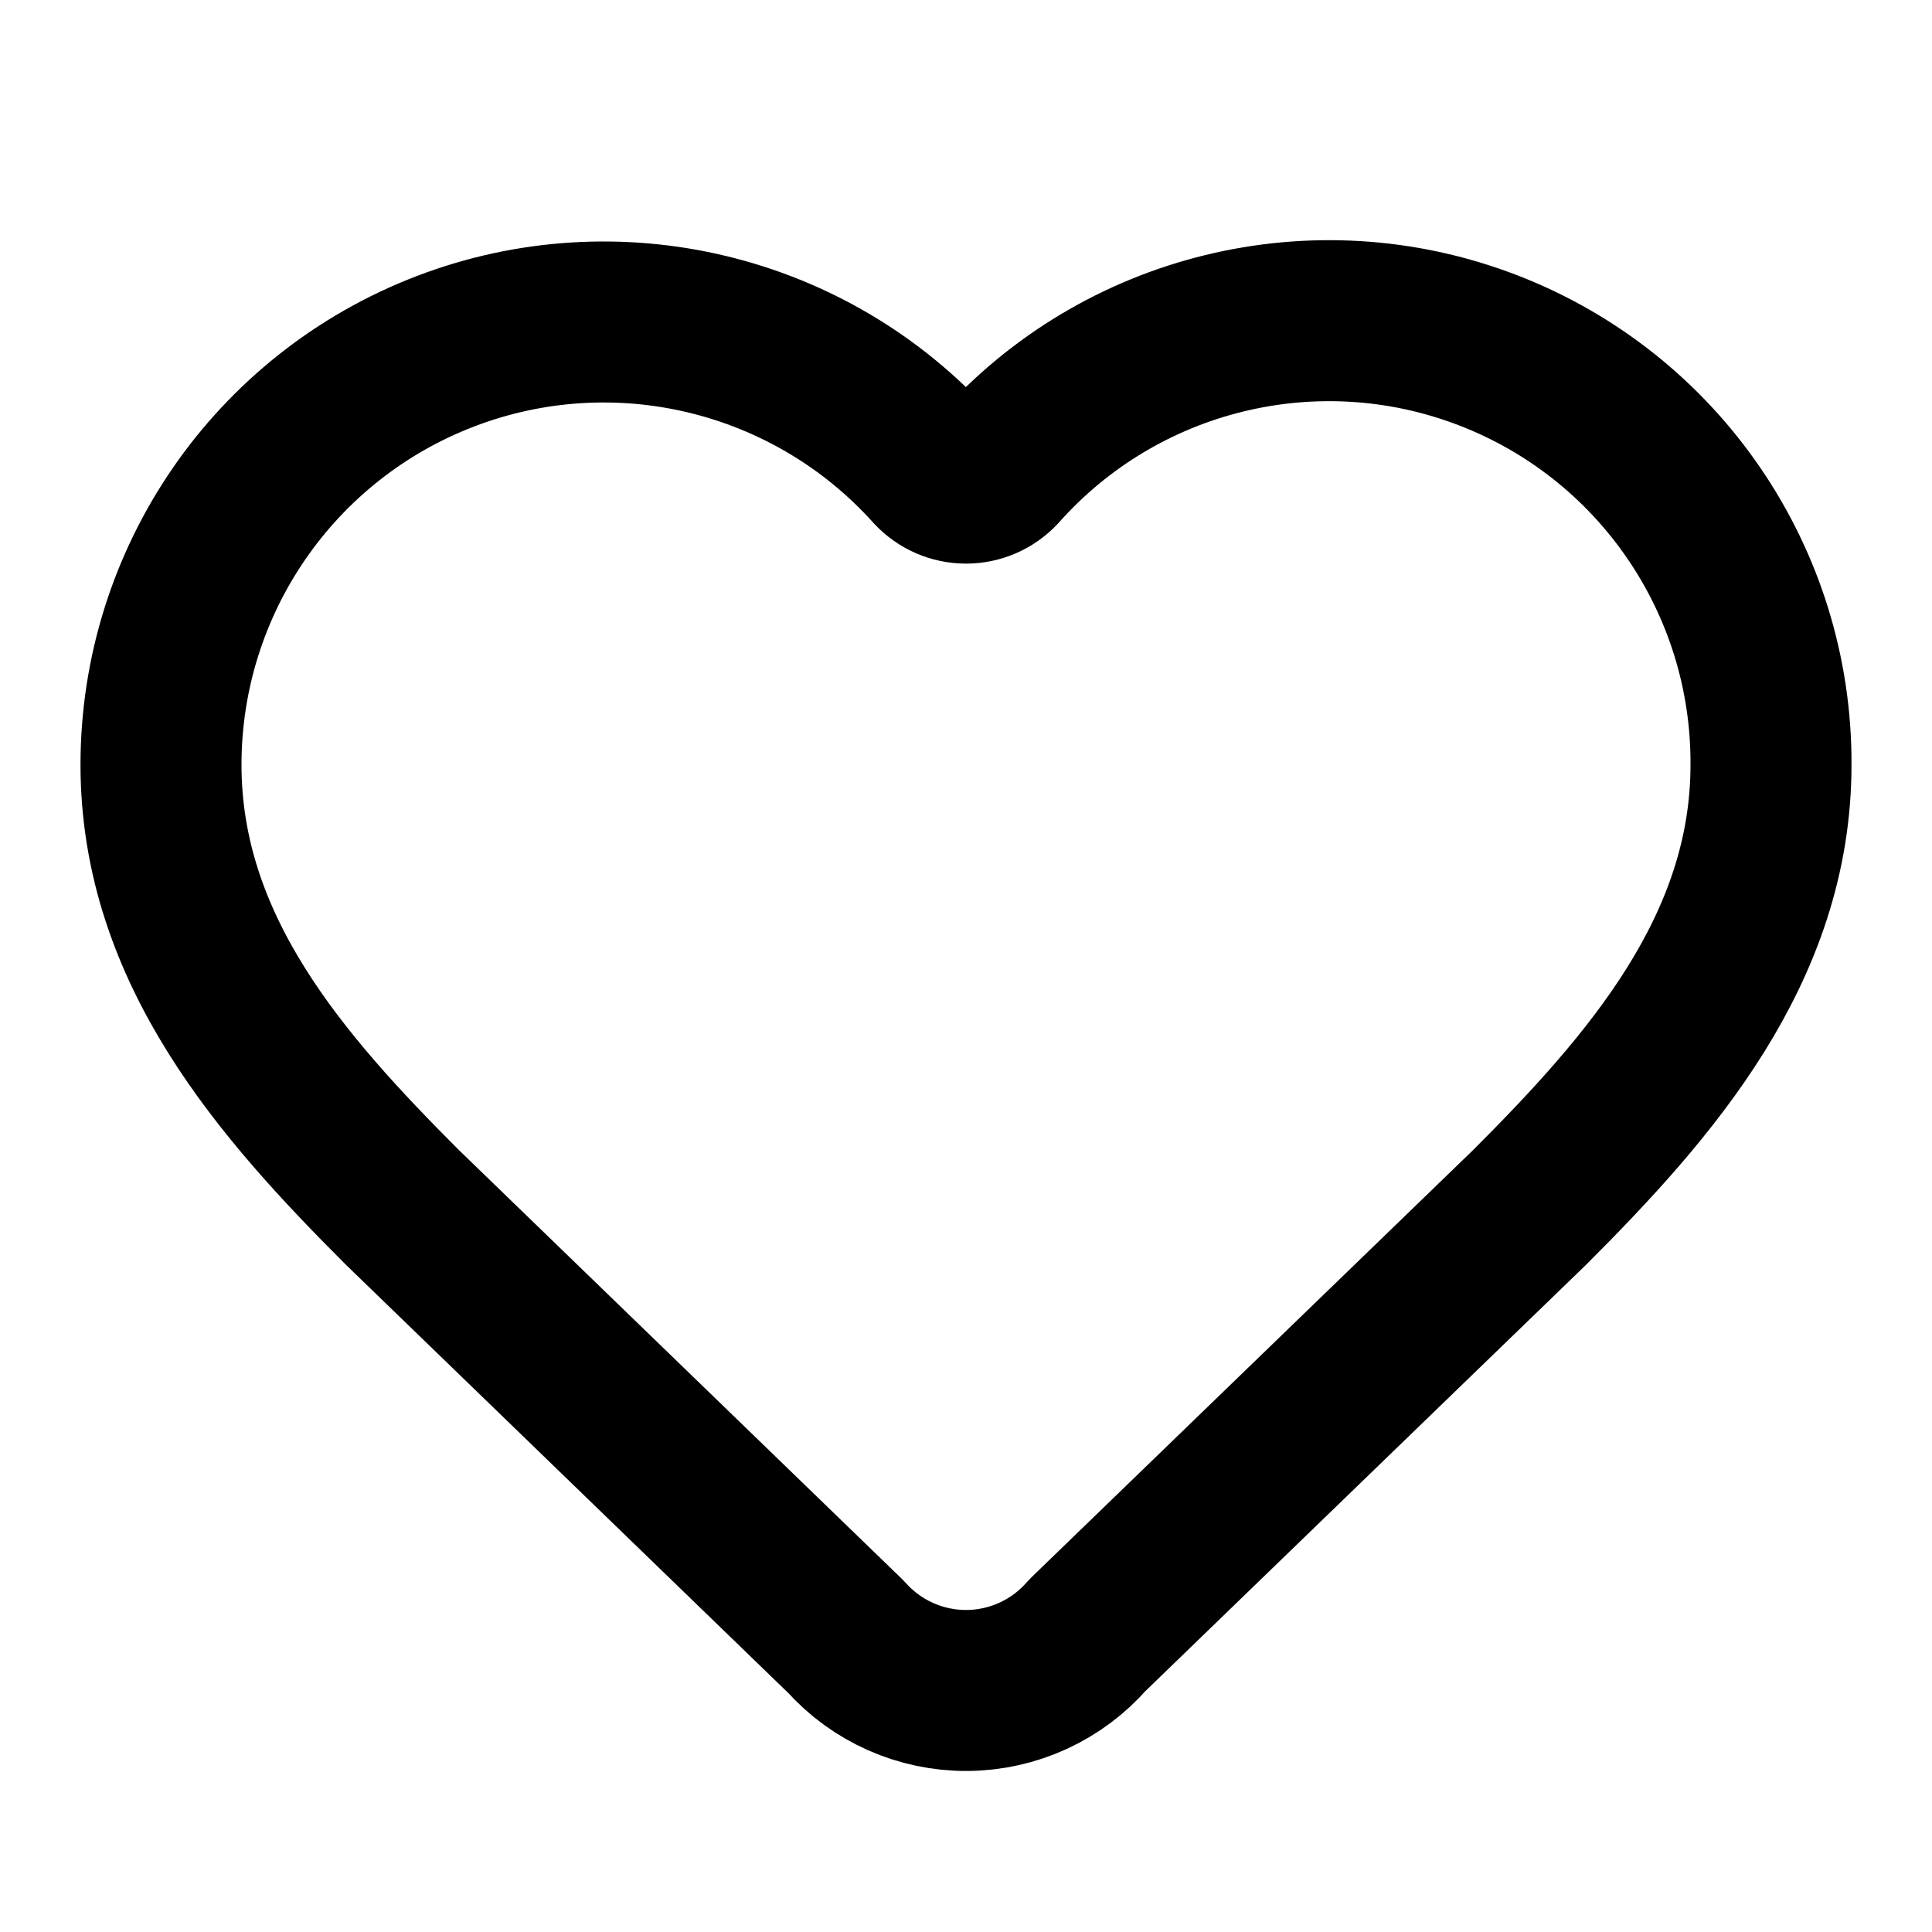
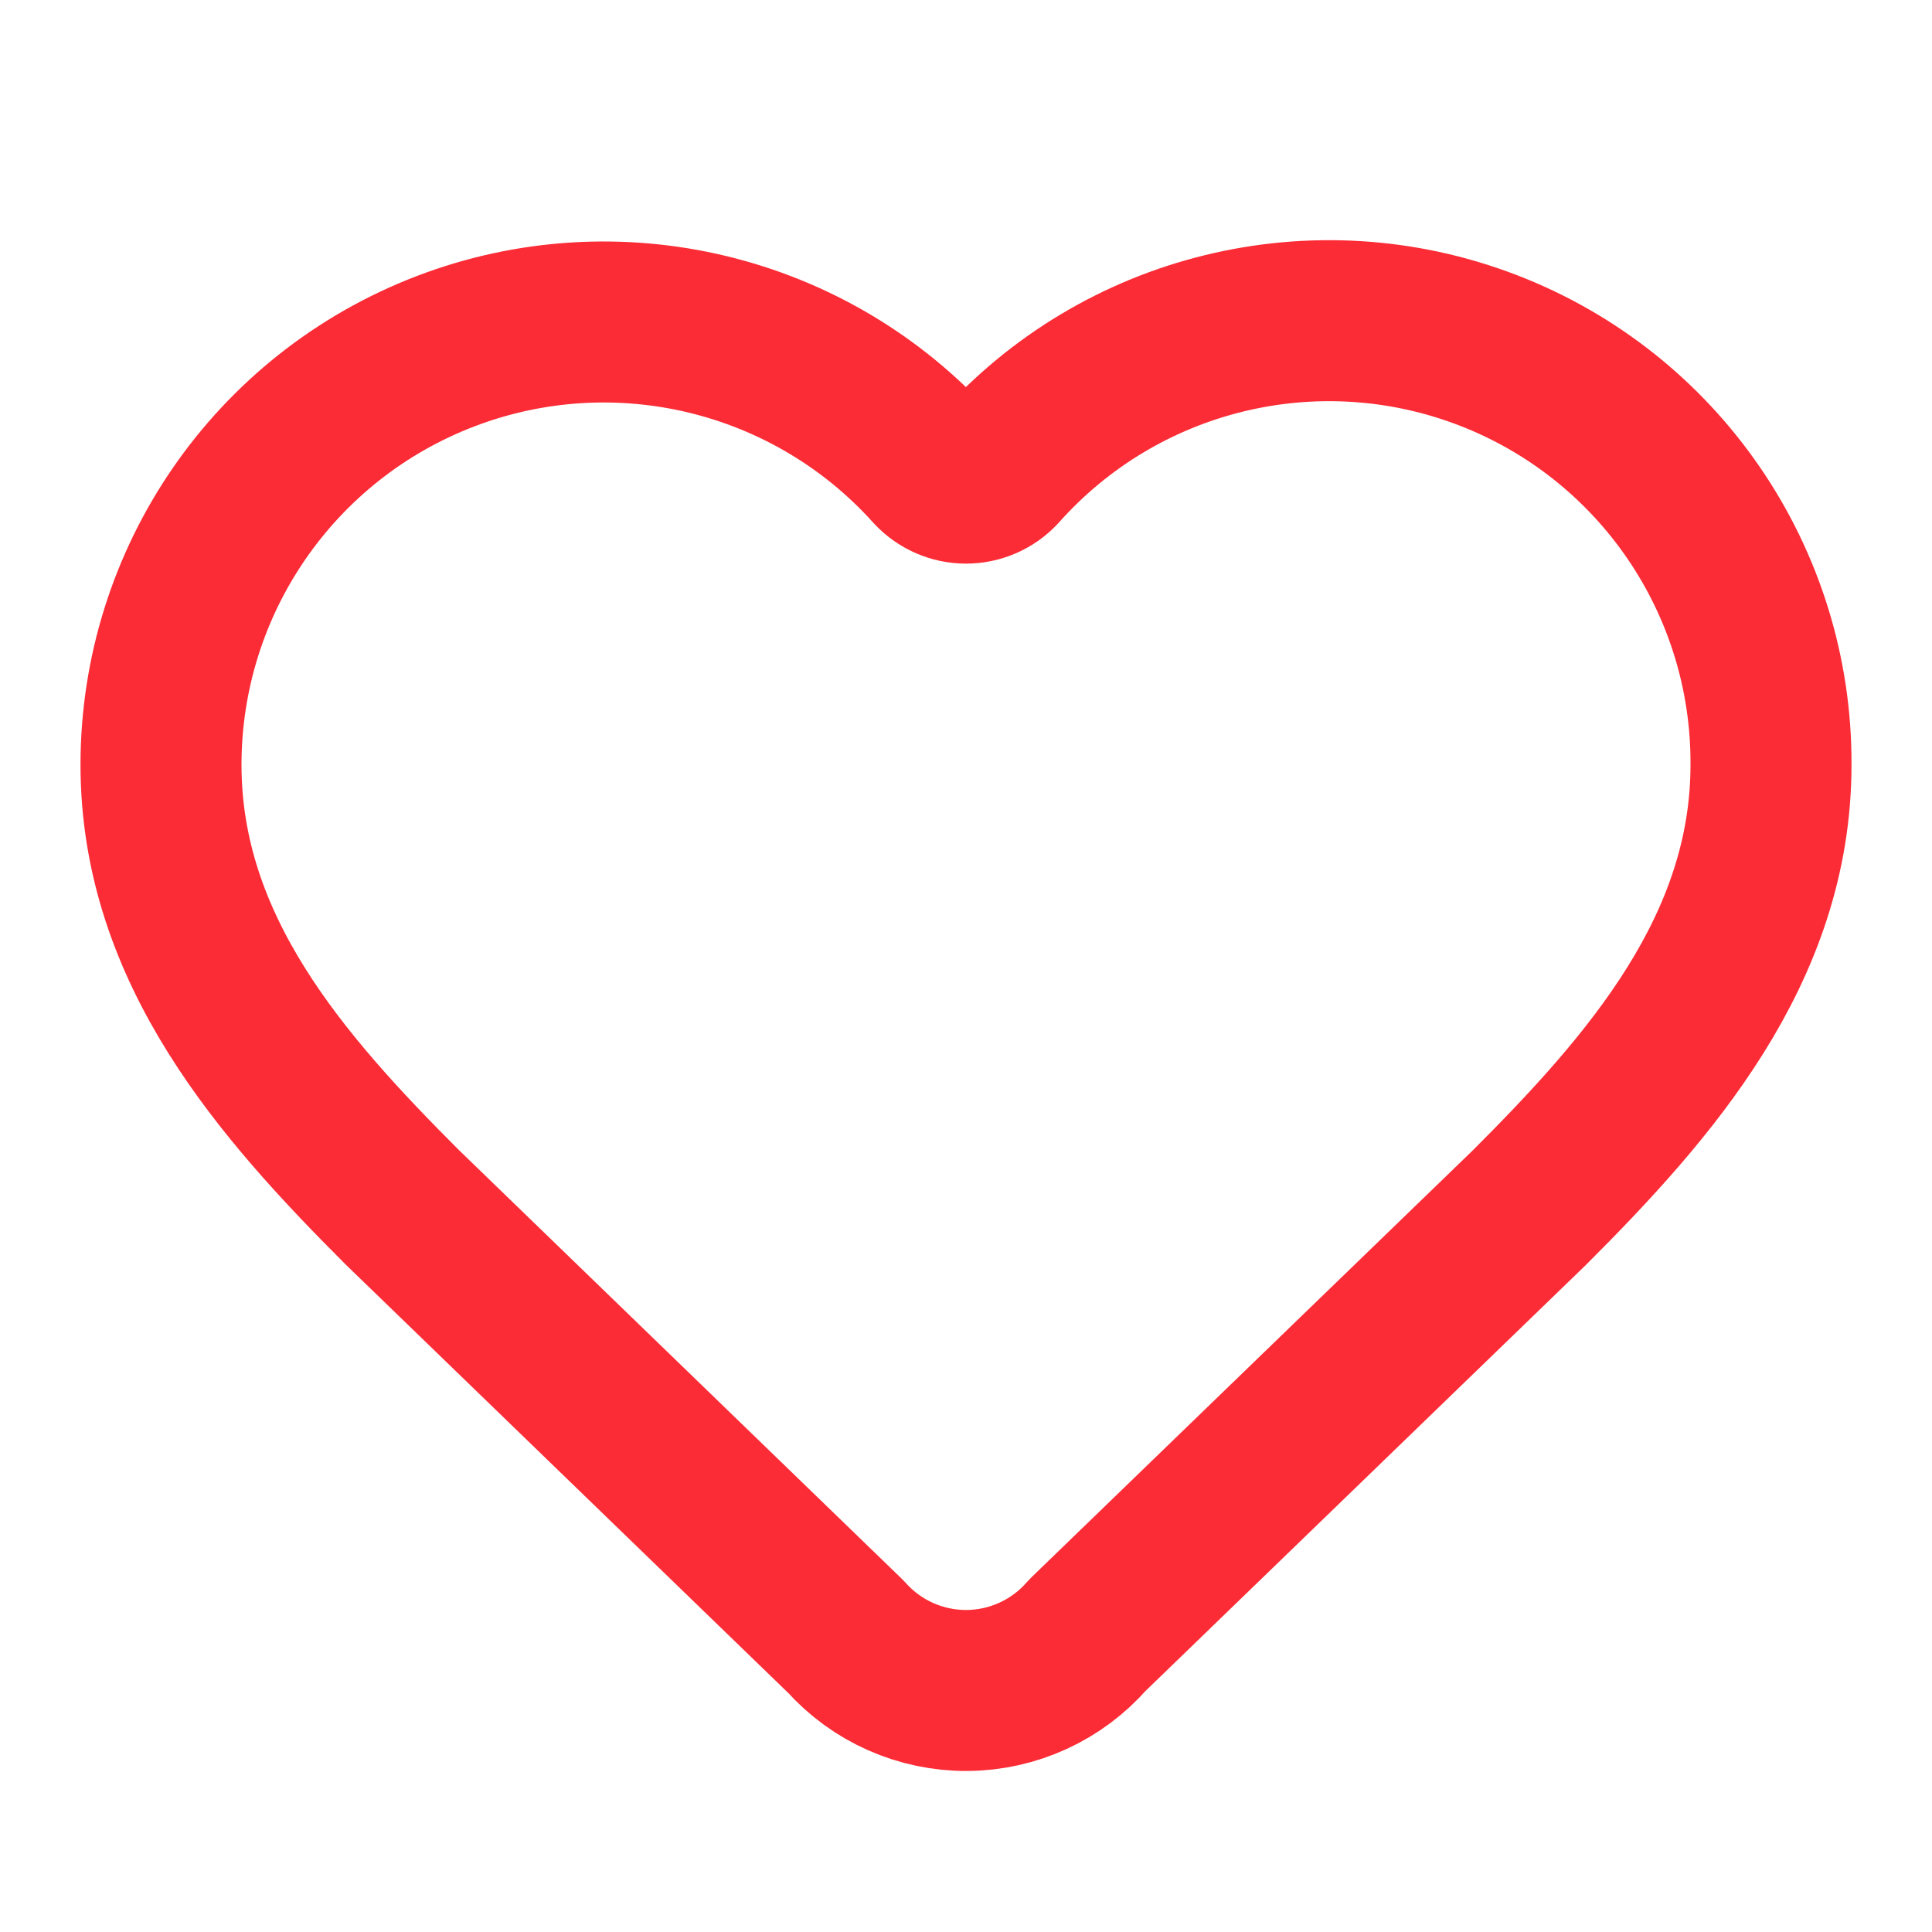
- <svg xmlns="http://www.w3.org/2000/svg" width="24" height="24" viewBox="0 0 24 24" fill="none" stroke="currentColor" stroke-width="2" stroke-linecap="round" stroke-linejoin="round" class="lucide lucide-heart-icon lucide-heart">
+ <svg xmlns="http://www.w3.org/2000/svg" width="16" height="16" viewBox="0 0 24 24" fill="none" stroke="#fb2c36" stroke-width="2" stroke-linecap="round" stroke-linejoin="round" class="lucide lucide-heart-icon lucide-heart">
  <path d="M2 9.5a5.5 5.5 0 0 1 9.591-3.676.56.56 0 0 0 .818 0A5.49 5.49 0 0 1 22 9.5c0 2.29-1.5 4-3 5.5l-5.492 5.313a2 2 0 0 1-3 .019L5 15c-1.5-1.5-3-3.2-3-5.5" />
</svg>
